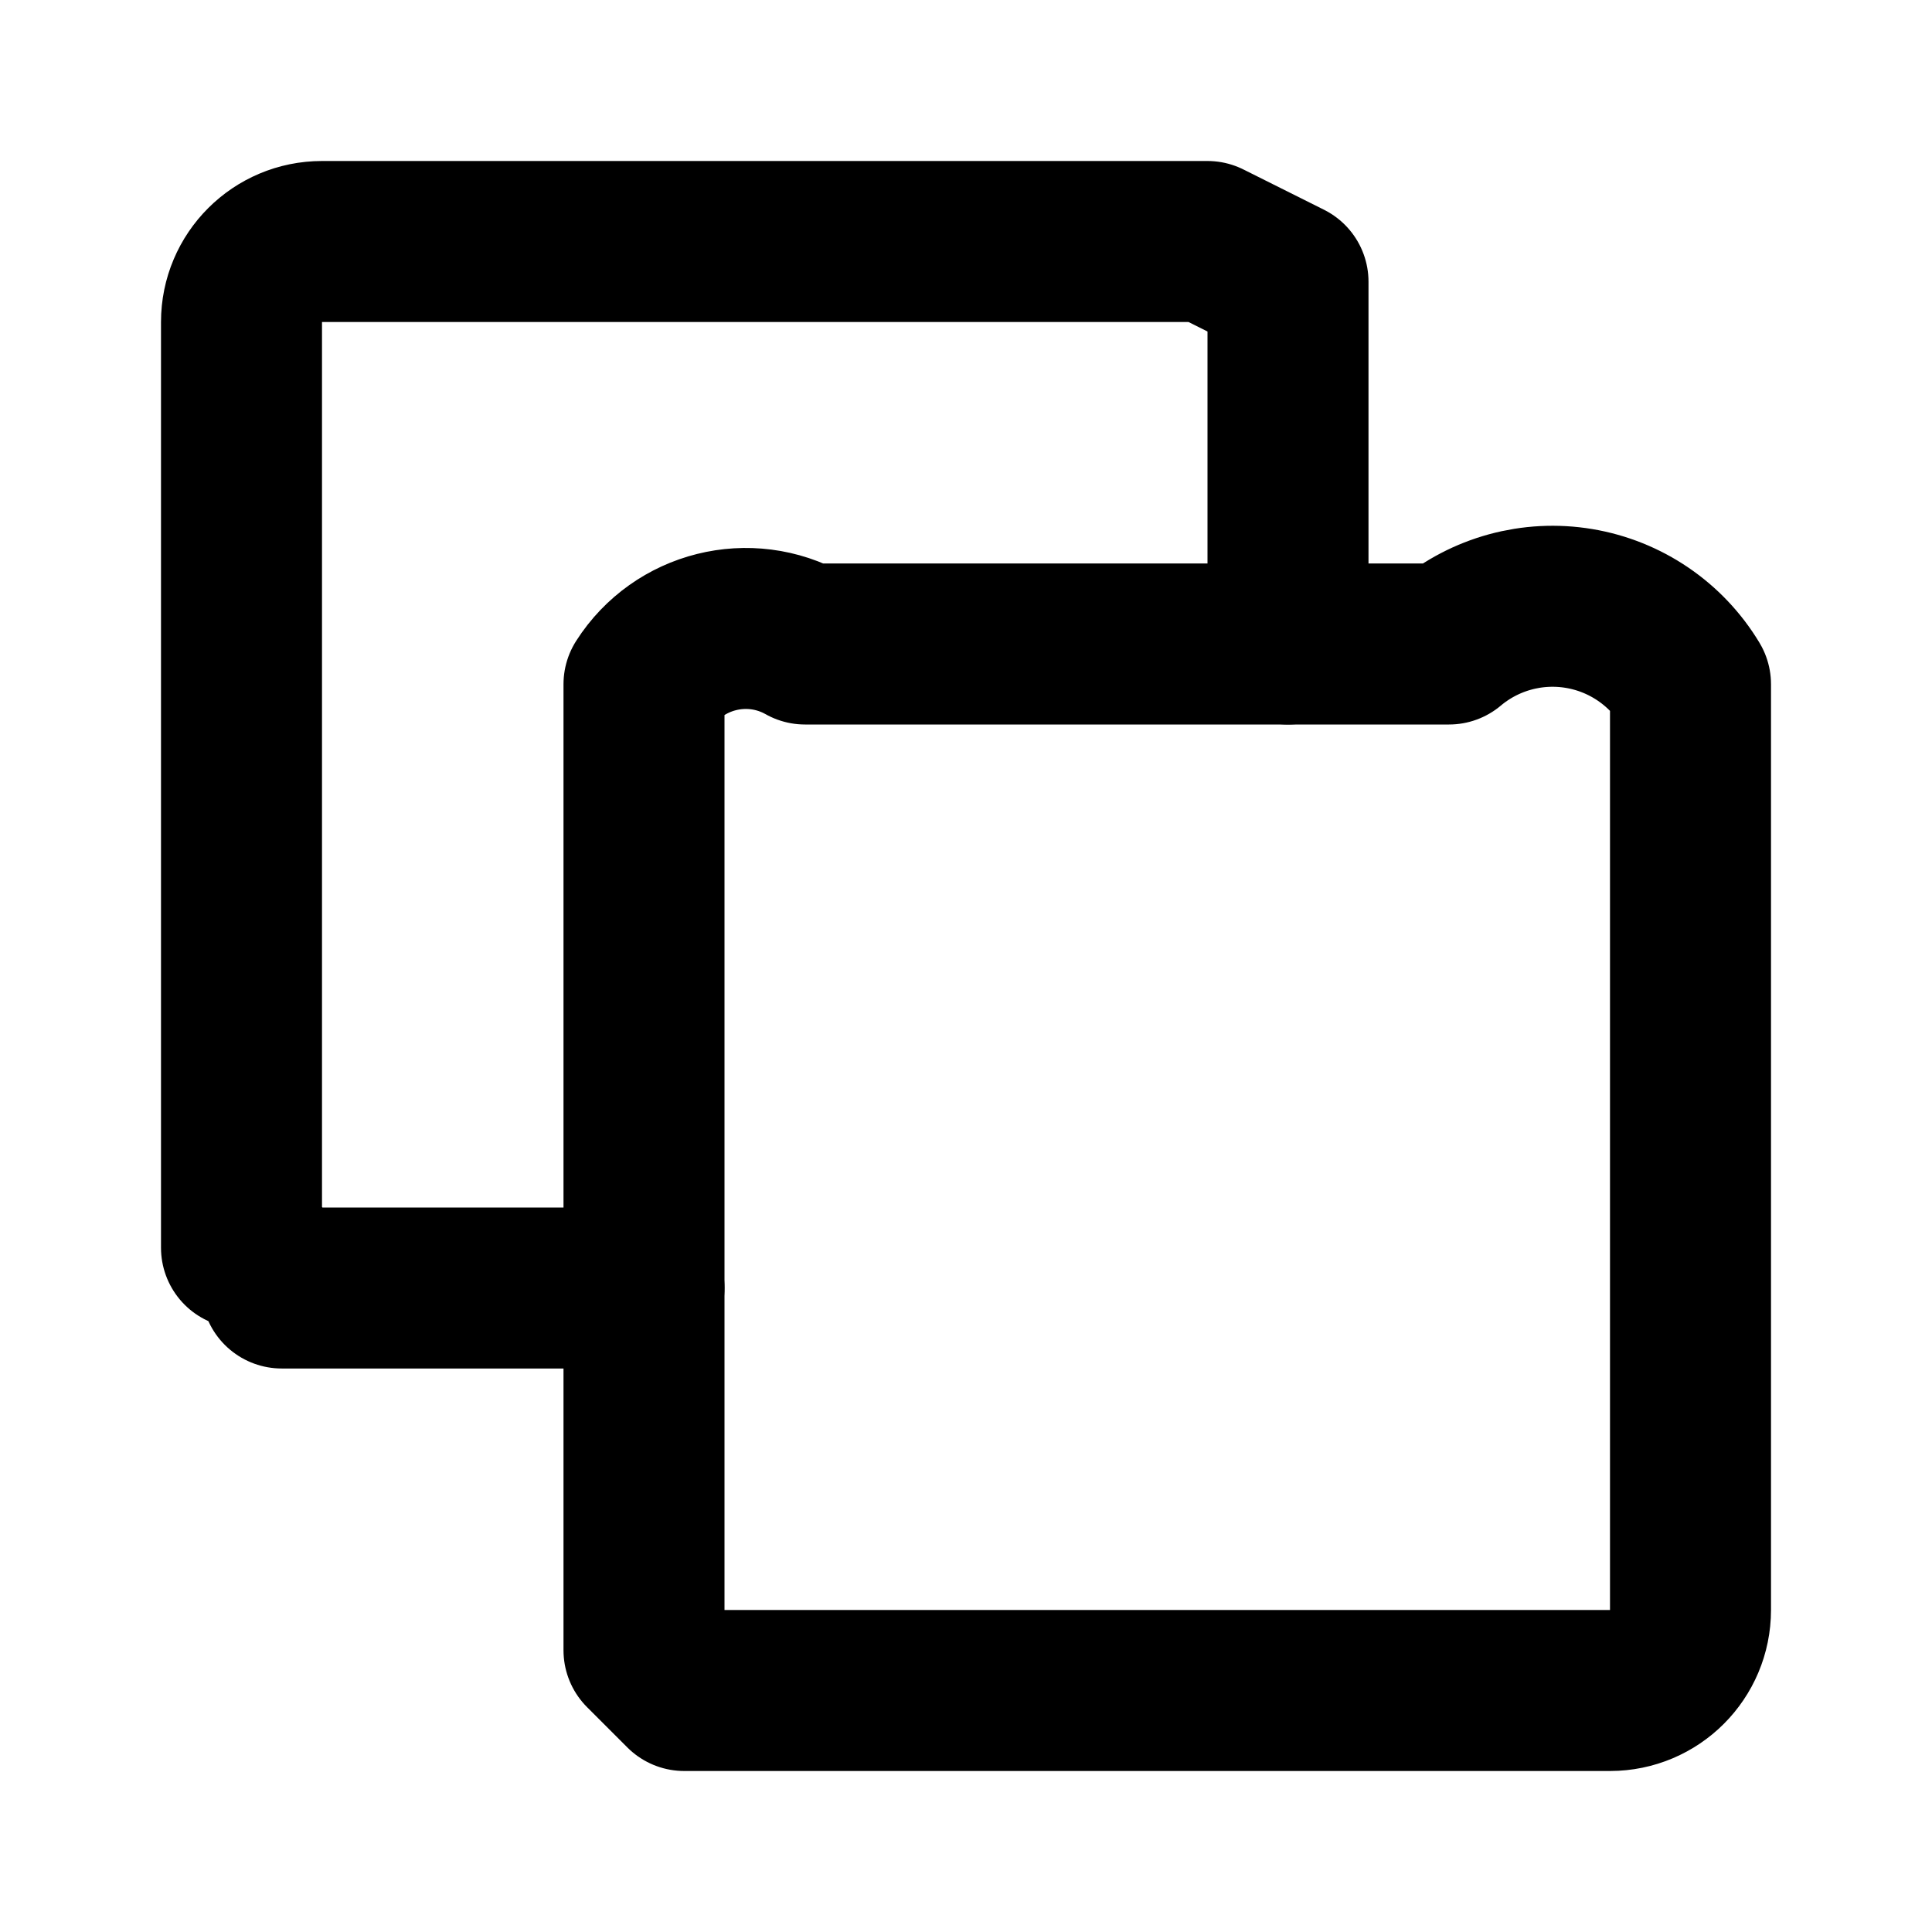
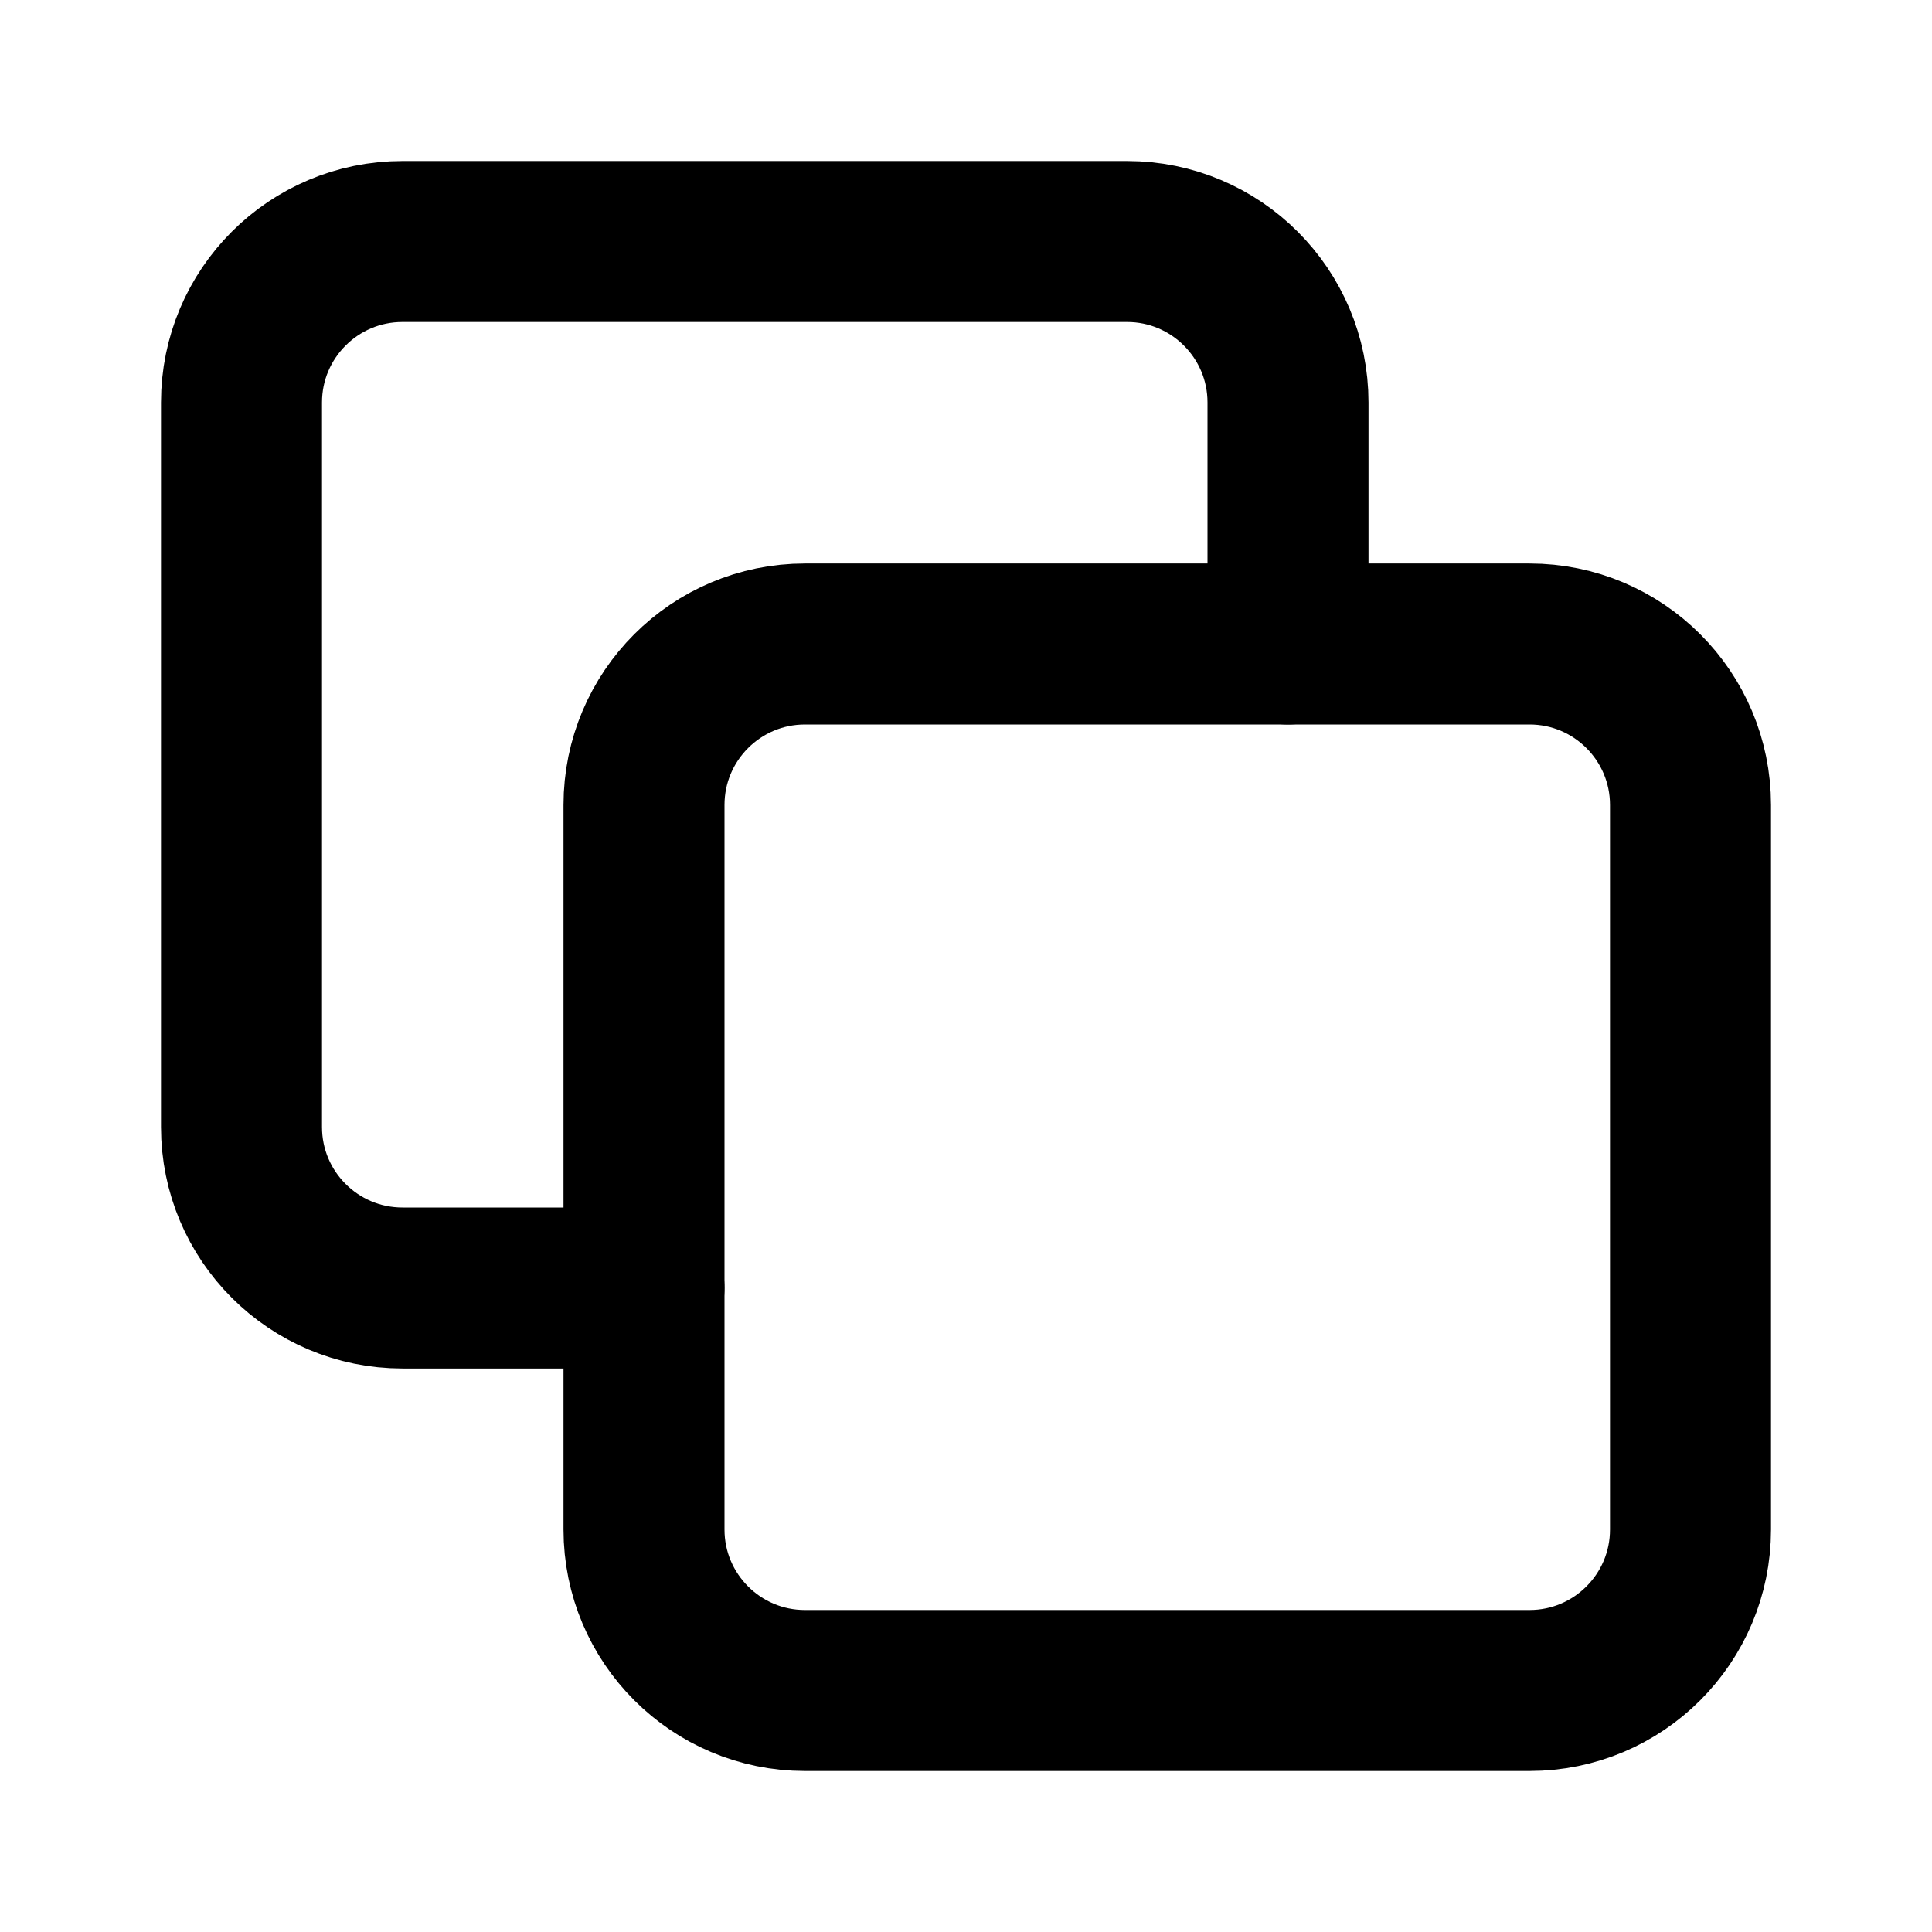
<svg xmlns="http://www.w3.org/2000/svg" width="48" height="48" viewBox="0 0 48 48" fill="none" stroke="currentColor" stroke-width="4" stroke-linecap="round" stroke-linejoin="round">
-   <path id="c0" d="M32 16L32 7L30 6L8 6A2 2 0 0 0 6 8L6 31A2 2 0 0 1 7 32L16 32" />
-   <path id="c1" d="M20 16L36 16A4 4 0 0 1 42 17L42 40A2 2 0 0 1 40 42L17 42L16 41L16 17A3 3 0 0 1 20 16Z" />
+   <path id="front" d="M20 16L32 16L38 16A4 4 0 0 1 42 20L42 38A4 4 0 0 1 38 42L20 42A4 4 0 0 1 16 38L16 32L16 20A4 4 0 0 1 20 16Z" />
+   <path id="back" d="M32 16L32 10A4 4 0 0 0 28 6L10 6A4 4 0 0 0 6 10L6 28A4 4 0 0 0 10 32L16 32" />
</svg>
